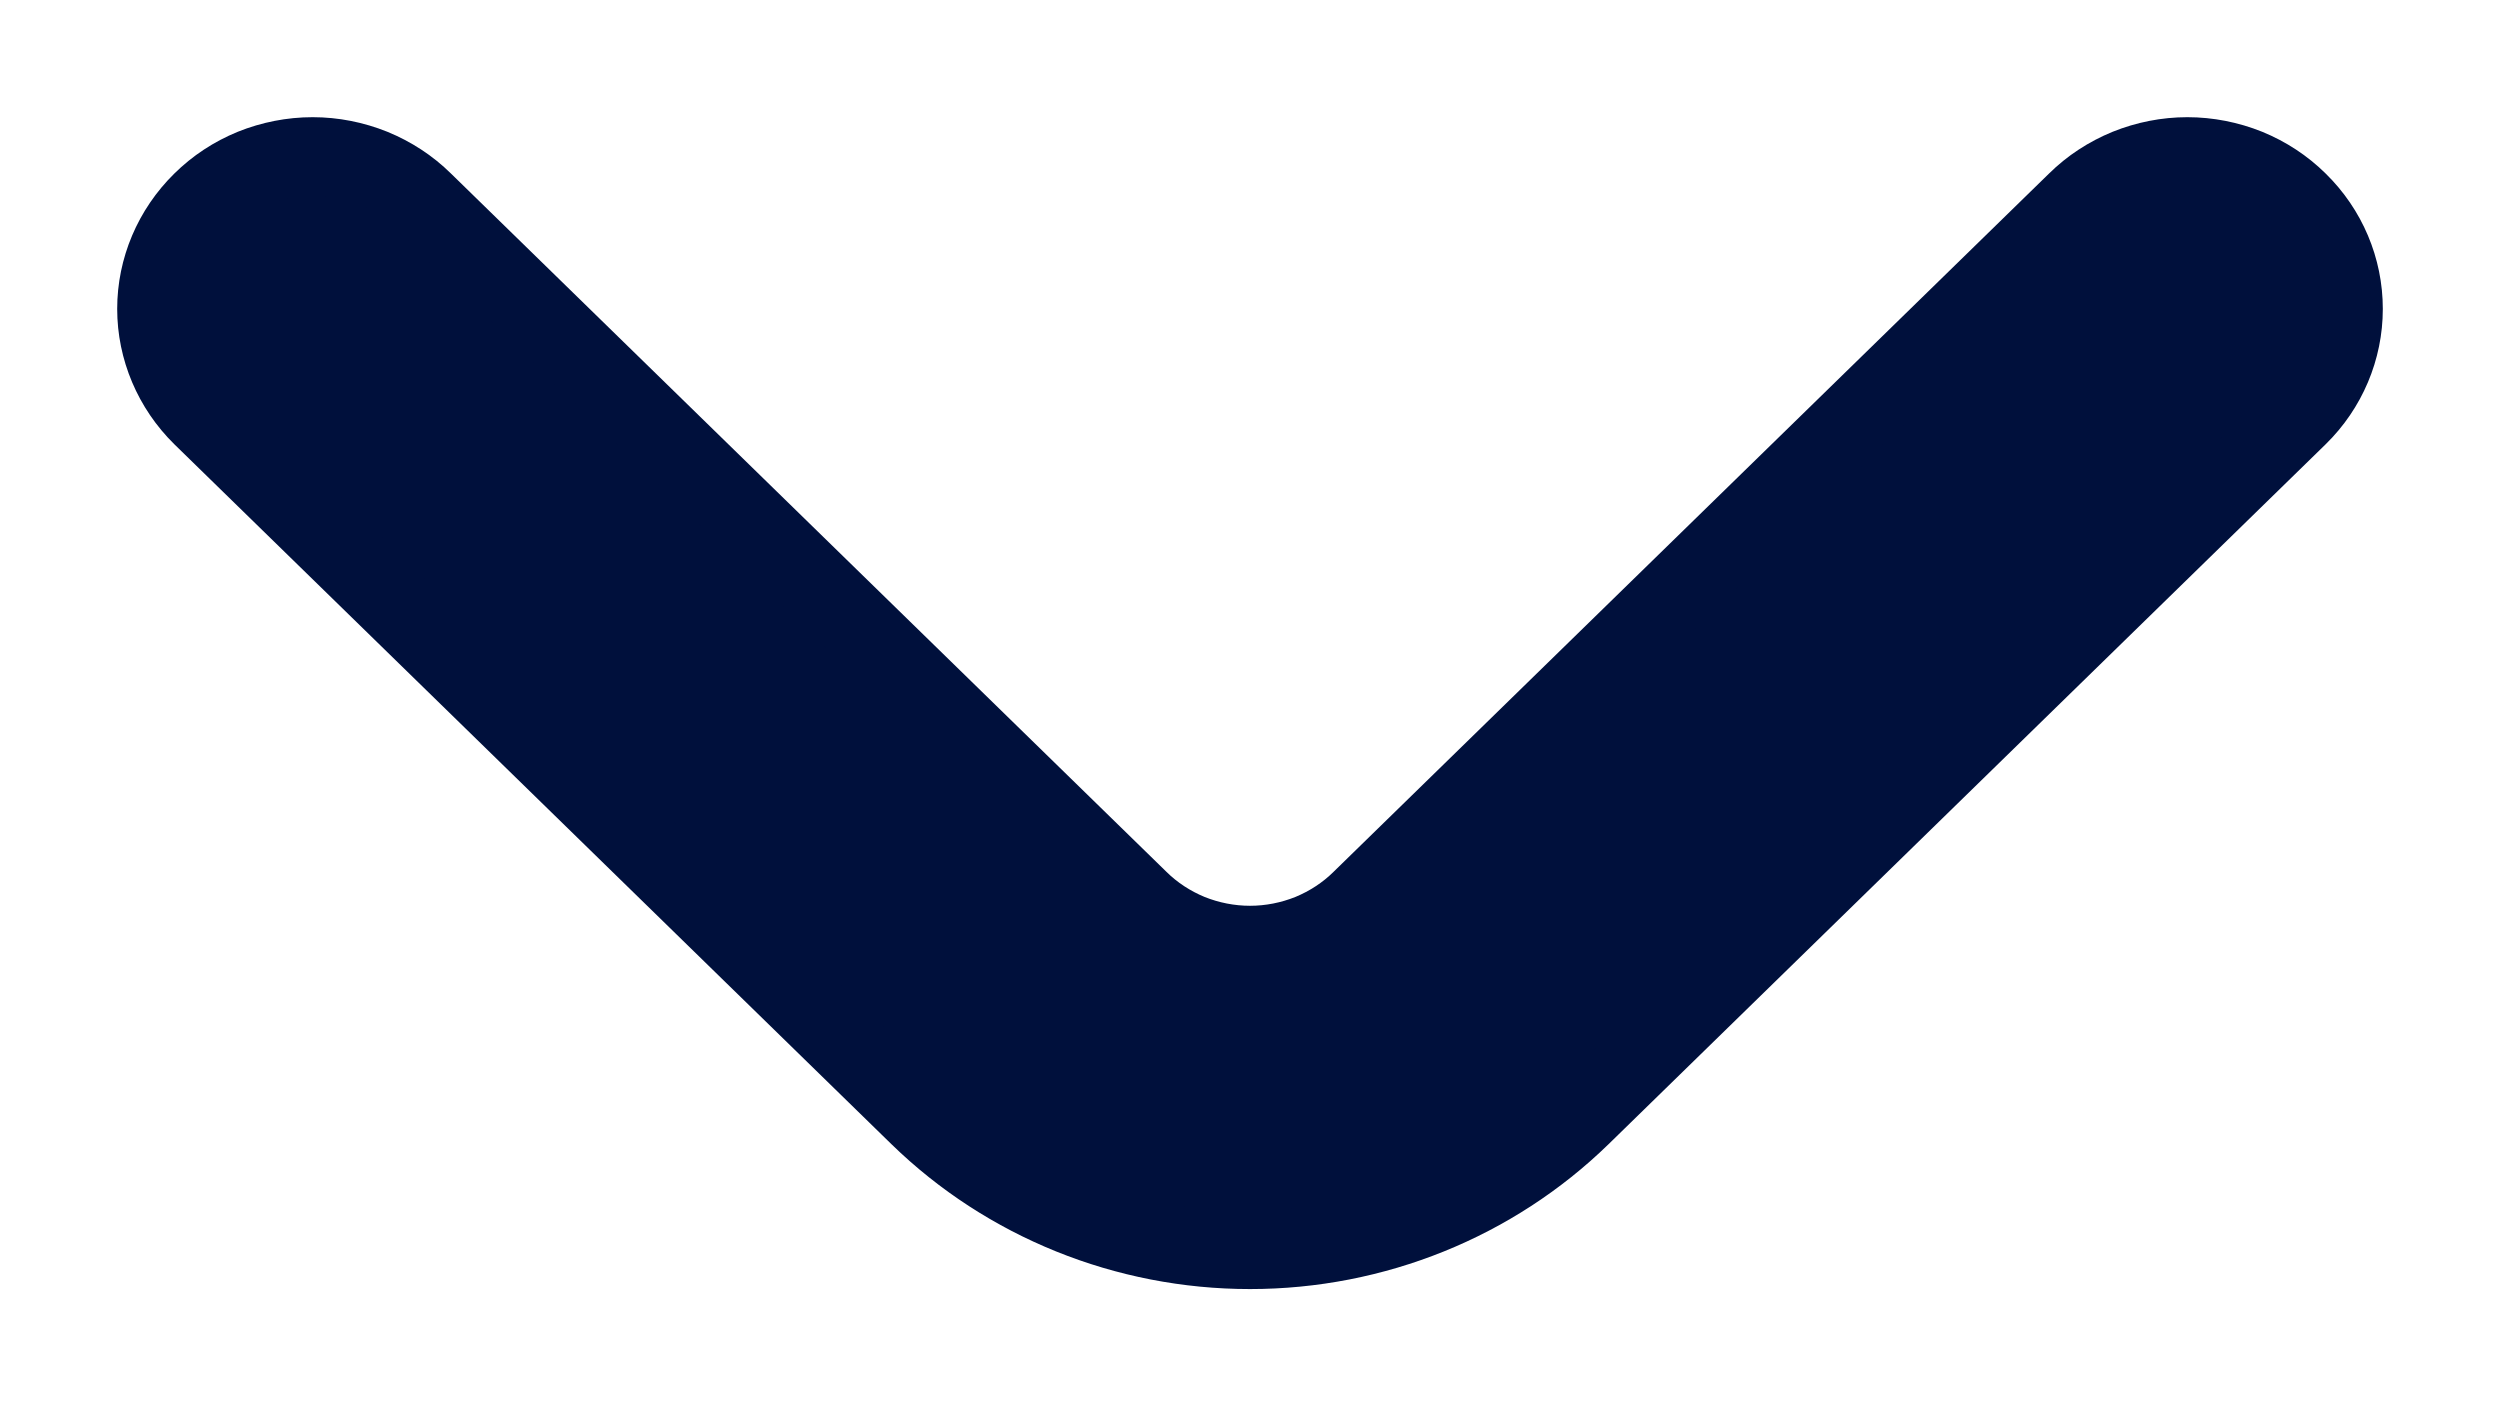
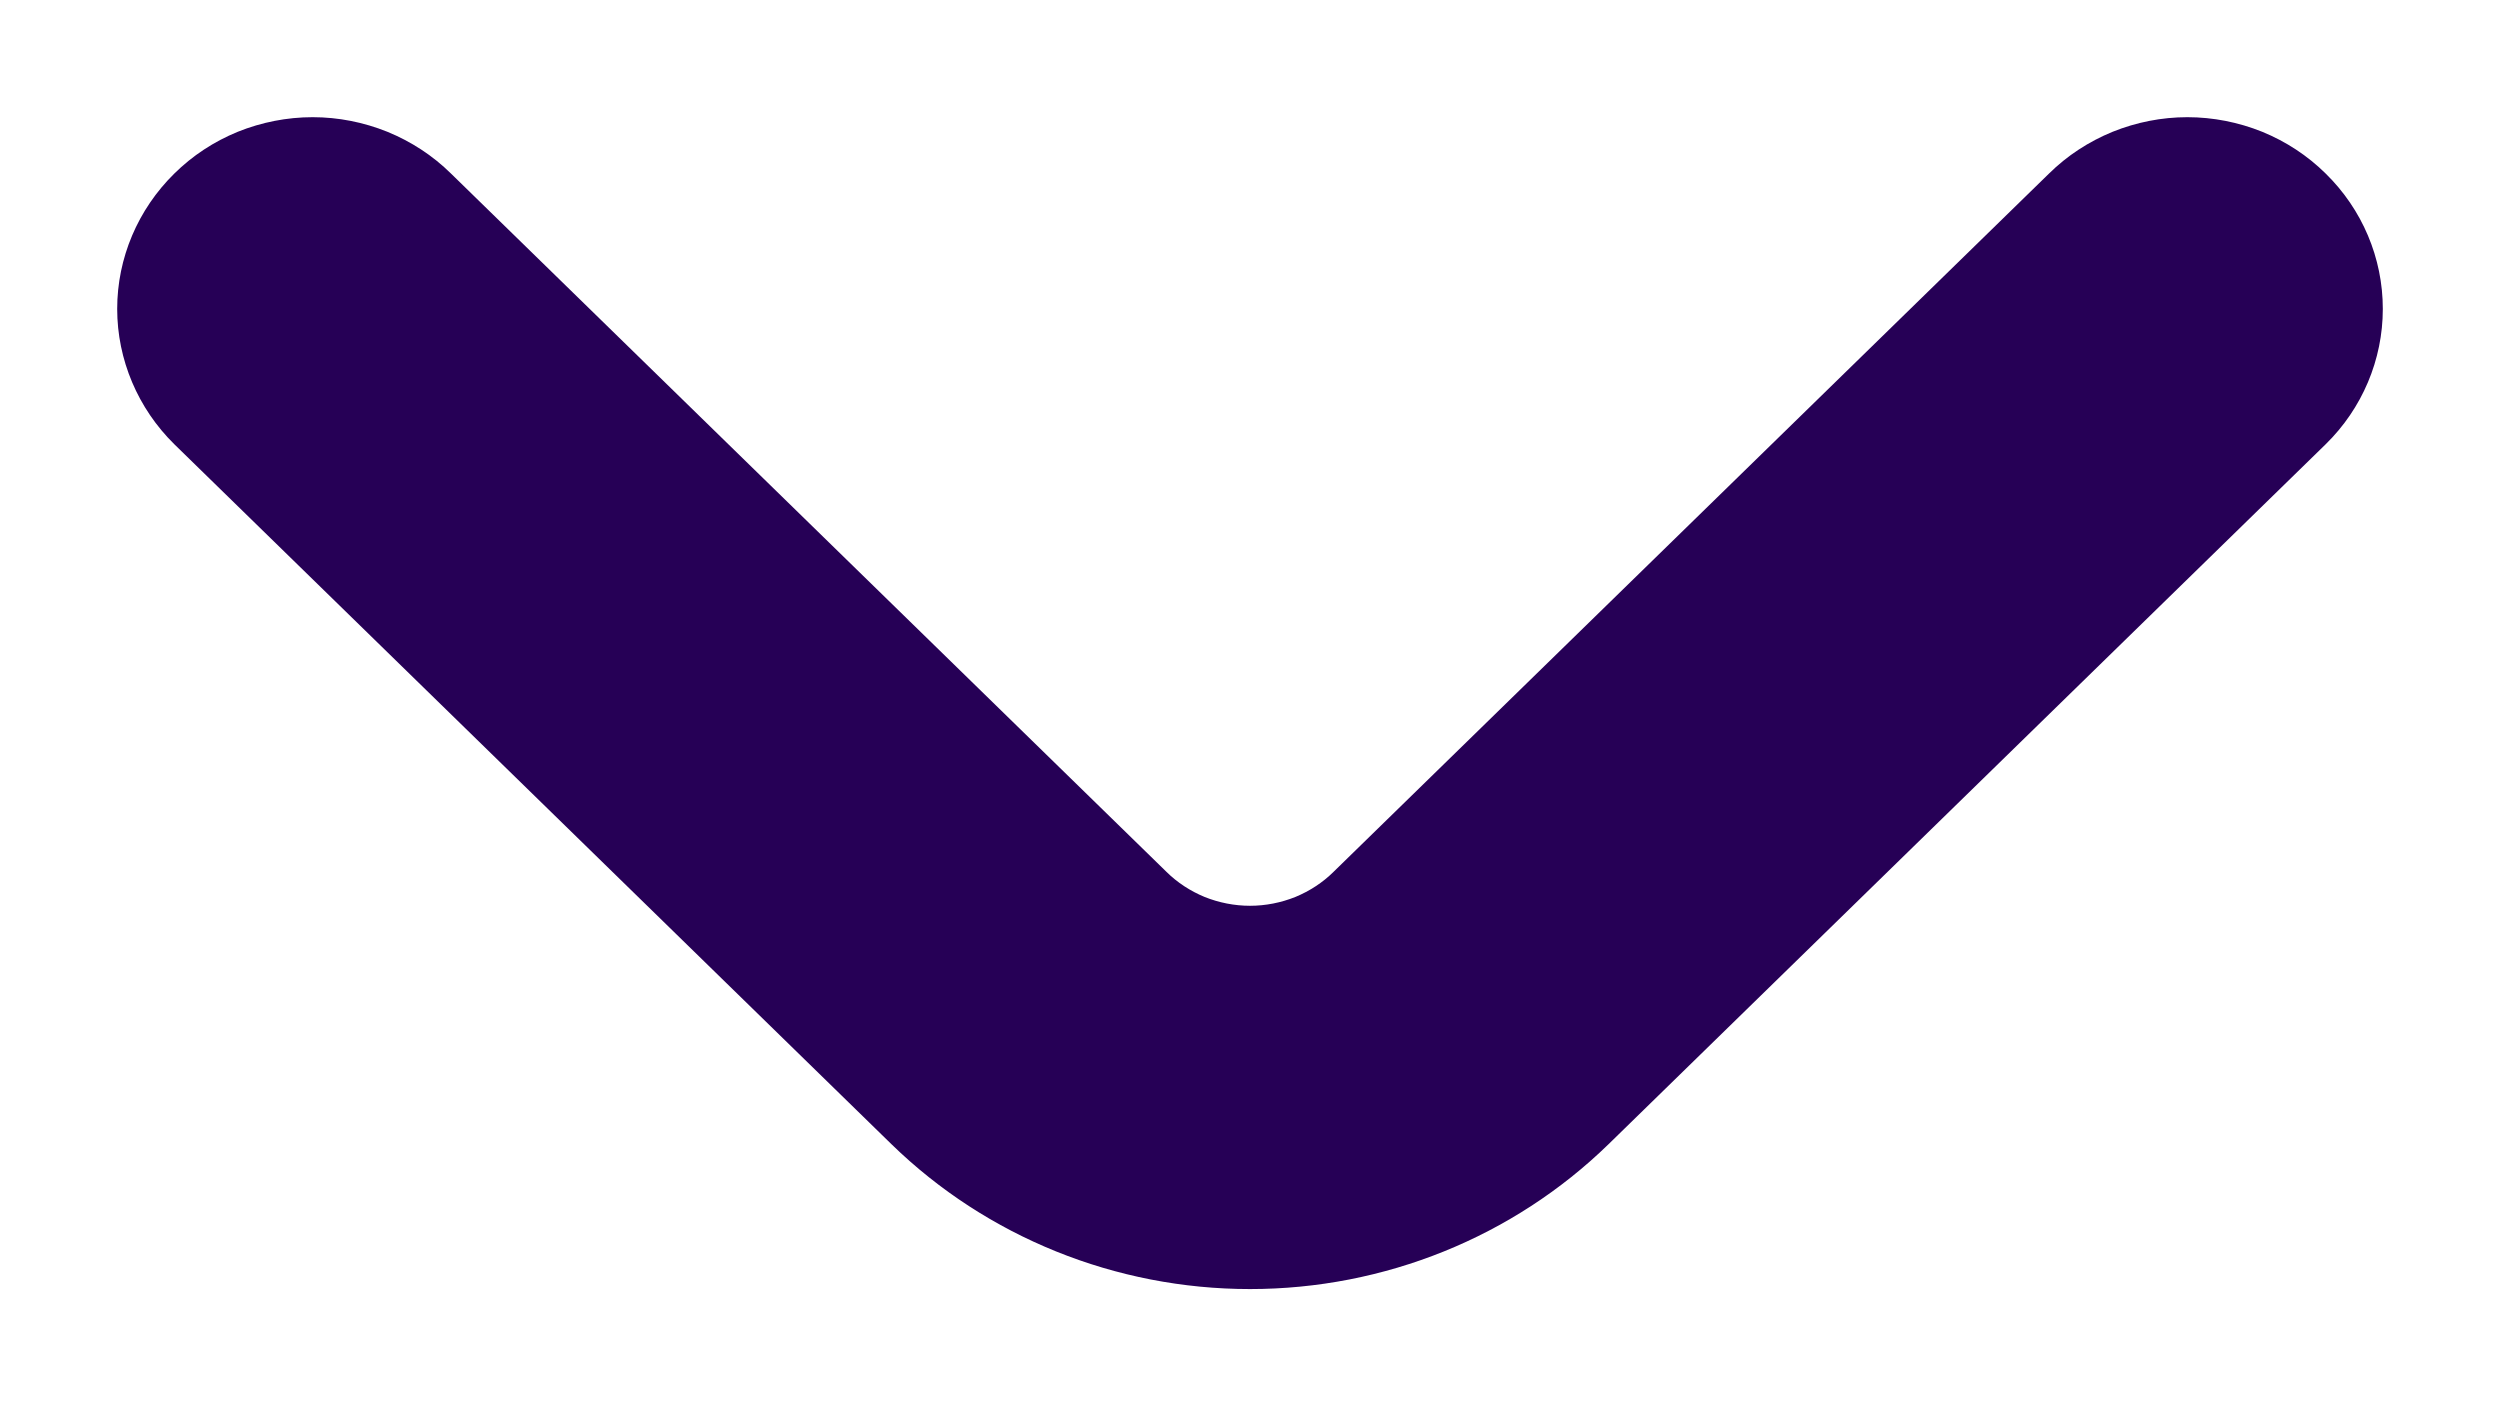
<svg xmlns="http://www.w3.org/2000/svg" width="16" height="9" viewBox="0 0 16 9" fill="none">
-   <path d="M14.709 1.289C14.616 1.197 14.506 1.125 14.384 1.075C14.262 1.026 14.131 1 13.999 1C13.867 1 13.737 1.026 13.615 1.075C13.493 1.125 13.382 1.197 13.289 1.289L8.71 5.758C8.617 5.85 8.506 5.922 8.385 5.972C8.263 6.021 8.132 6.047 8 6.047C7.868 6.047 7.737 6.021 7.615 5.972C7.494 5.922 7.383 5.85 7.29 5.758L2.711 1.289C2.618 1.197 2.507 1.125 2.385 1.075C2.263 1.026 2.133 1 2.001 1C1.869 1 1.738 1.026 1.616 1.075C1.494 1.125 1.384 1.197 1.291 1.289C1.105 1.472 1 1.719 1 1.977C1 2.234 1.105 2.482 1.291 2.665L5.88 7.144C6.443 7.692 7.205 8 8 8C8.795 8 9.557 7.692 10.12 7.144L14.709 2.665C14.896 2.482 15 2.234 15 1.977C15 1.719 14.896 1.472 14.709 1.289Z" fill="#00103C" stroke="#00103C" stroke-width="0.5" />
+   <path d="M14.709 1.289C14.616 1.197 14.506 1.125 14.384 1.075C14.262 1.026 14.131 1 13.999 1C13.867 1 13.737 1.026 13.615 1.075C13.493 1.125 13.382 1.197 13.289 1.289L8.71 5.758C8.617 5.85 8.506 5.922 8.385 5.972C8.263 6.021 8.132 6.047 8 6.047C7.868 6.047 7.737 6.021 7.615 5.972C7.494 5.922 7.383 5.85 7.29 5.758L2.711 1.289C2.618 1.197 2.507 1.125 2.385 1.075C2.263 1.026 2.133 1 2.001 1C1.869 1 1.738 1.026 1.616 1.075C1.494 1.125 1.384 1.197 1.291 1.289C1.105 1.472 1 1.719 1 1.977C1 2.234 1.105 2.482 1.291 2.665L5.88 7.144C6.443 7.692 7.205 8 8 8C8.795 8 9.557 7.692 10.12 7.144L14.709 2.665C14.896 2.482 15 2.234 15 1.977C15 1.719 14.896 1.472 14.709 1.289Z" fill="#260056" stroke="#260056" stroke-width="0.5" />
</svg>
